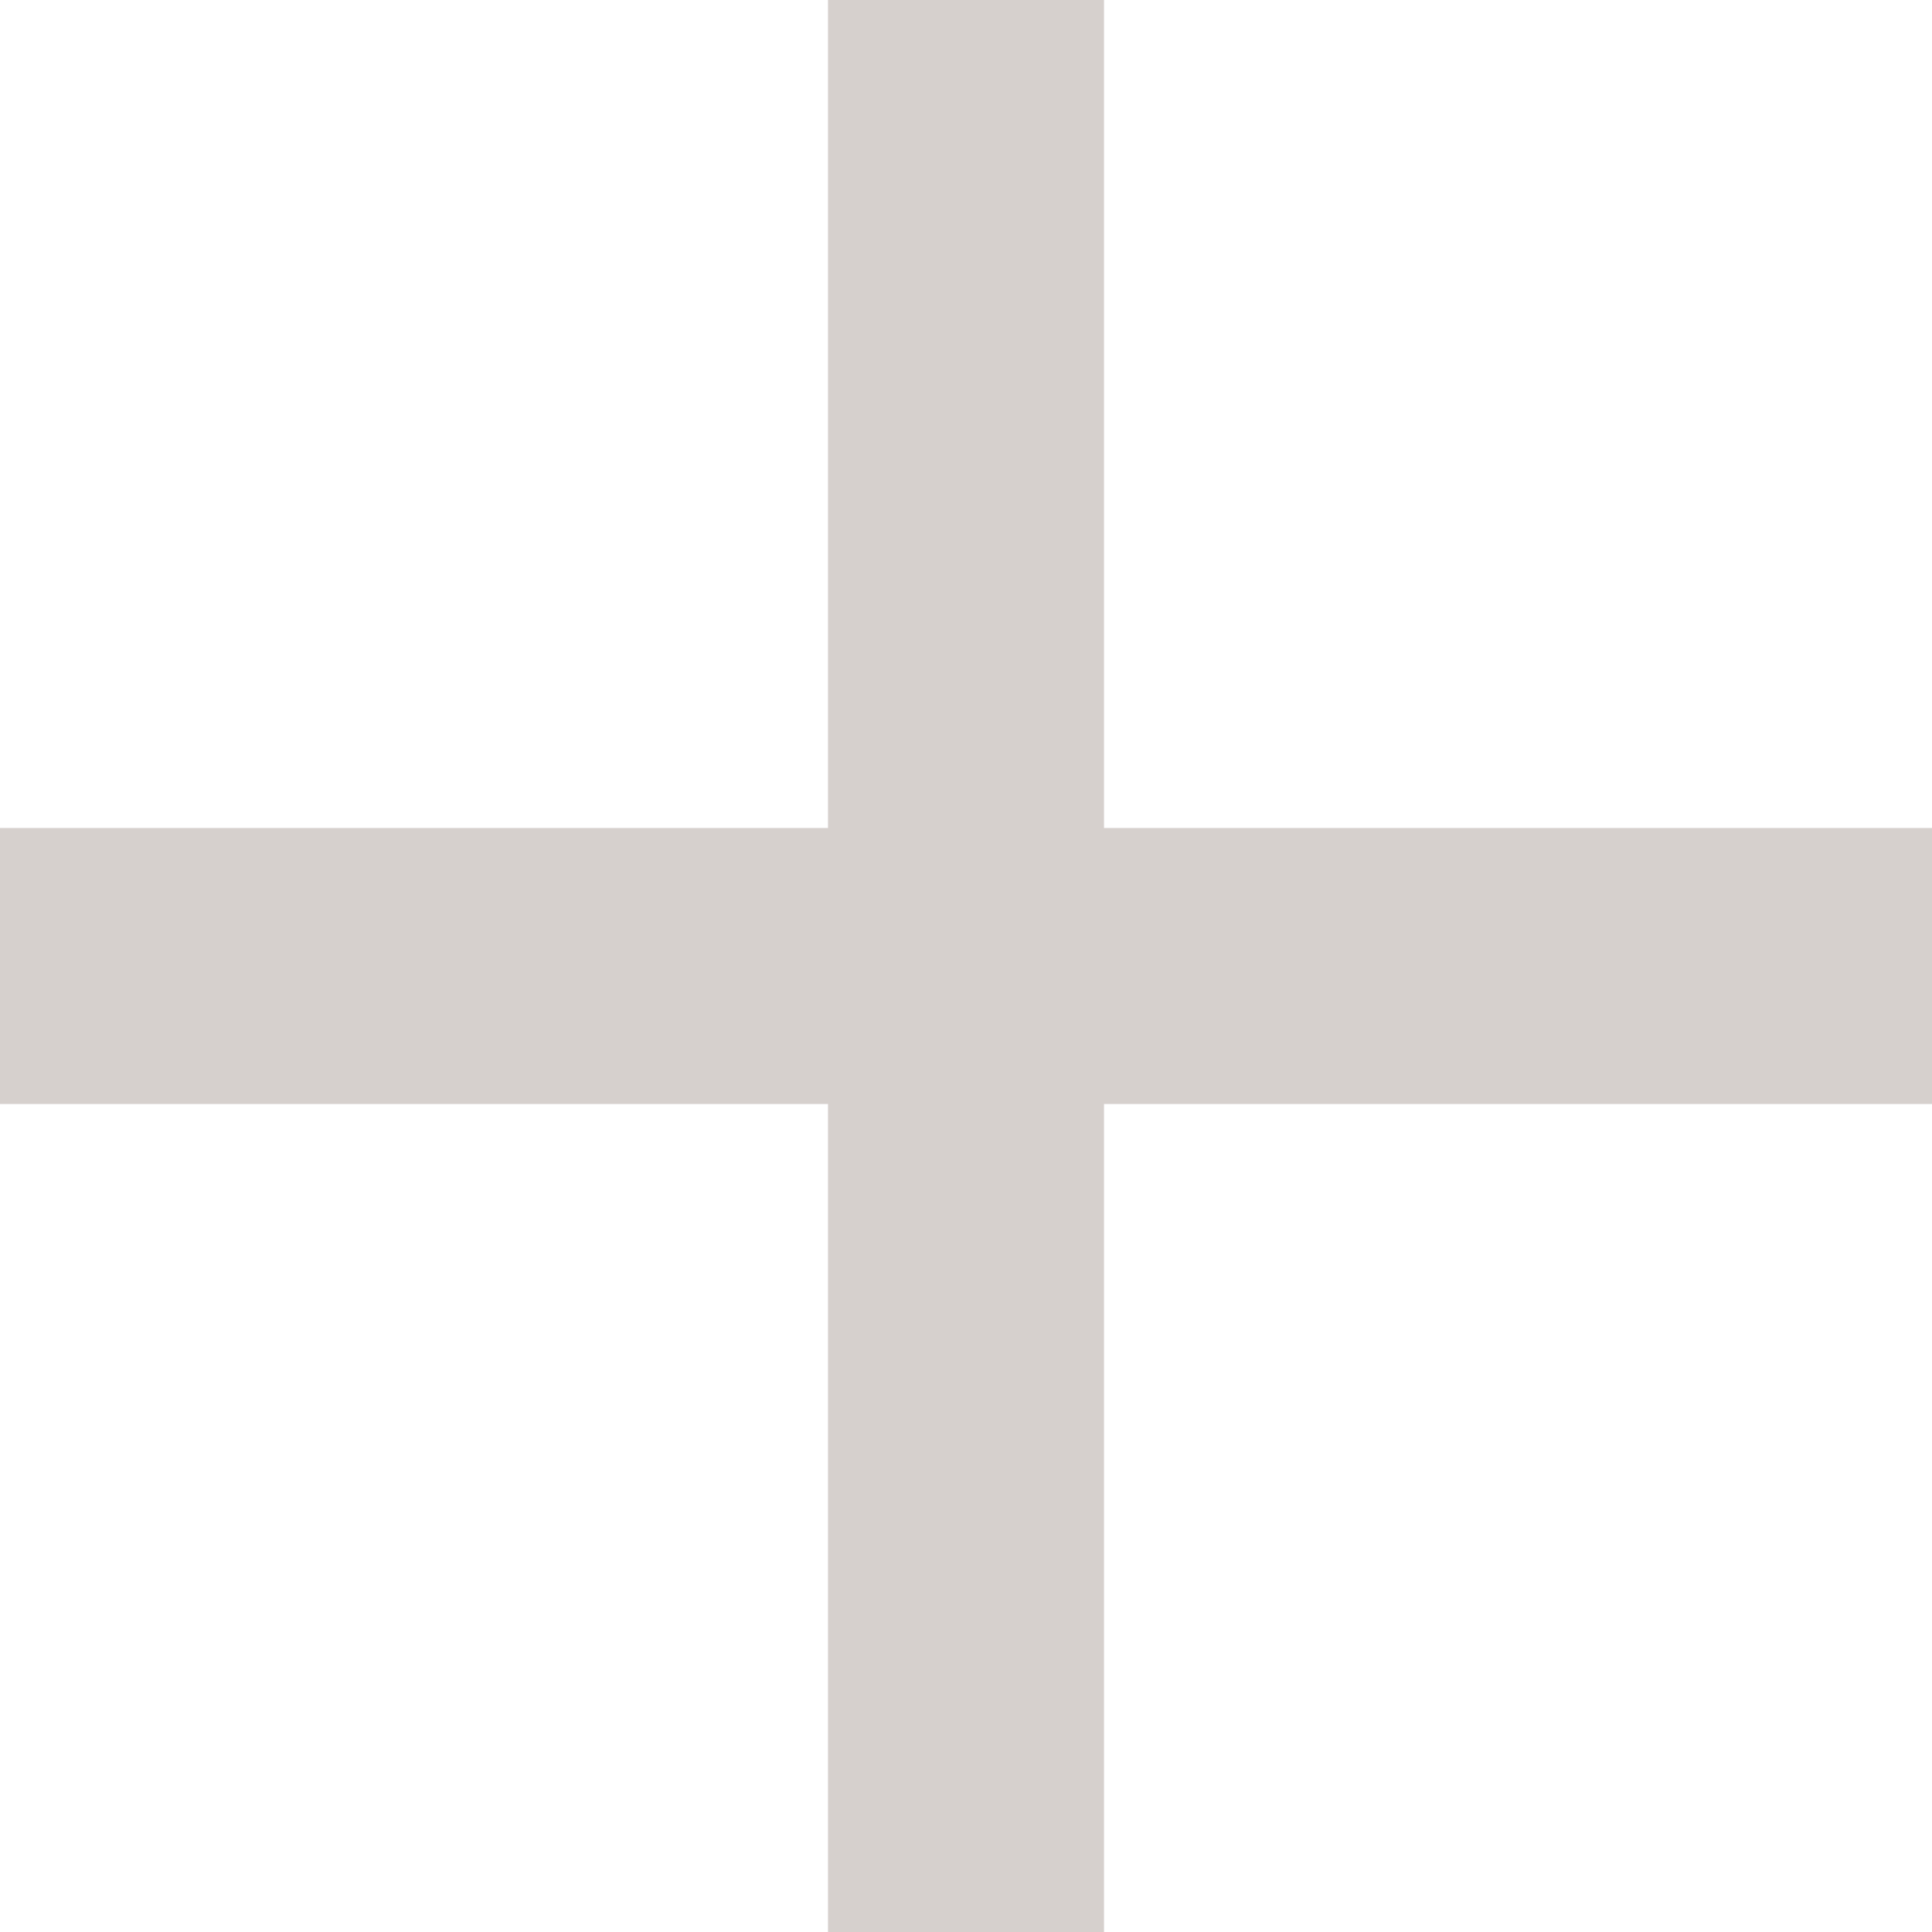
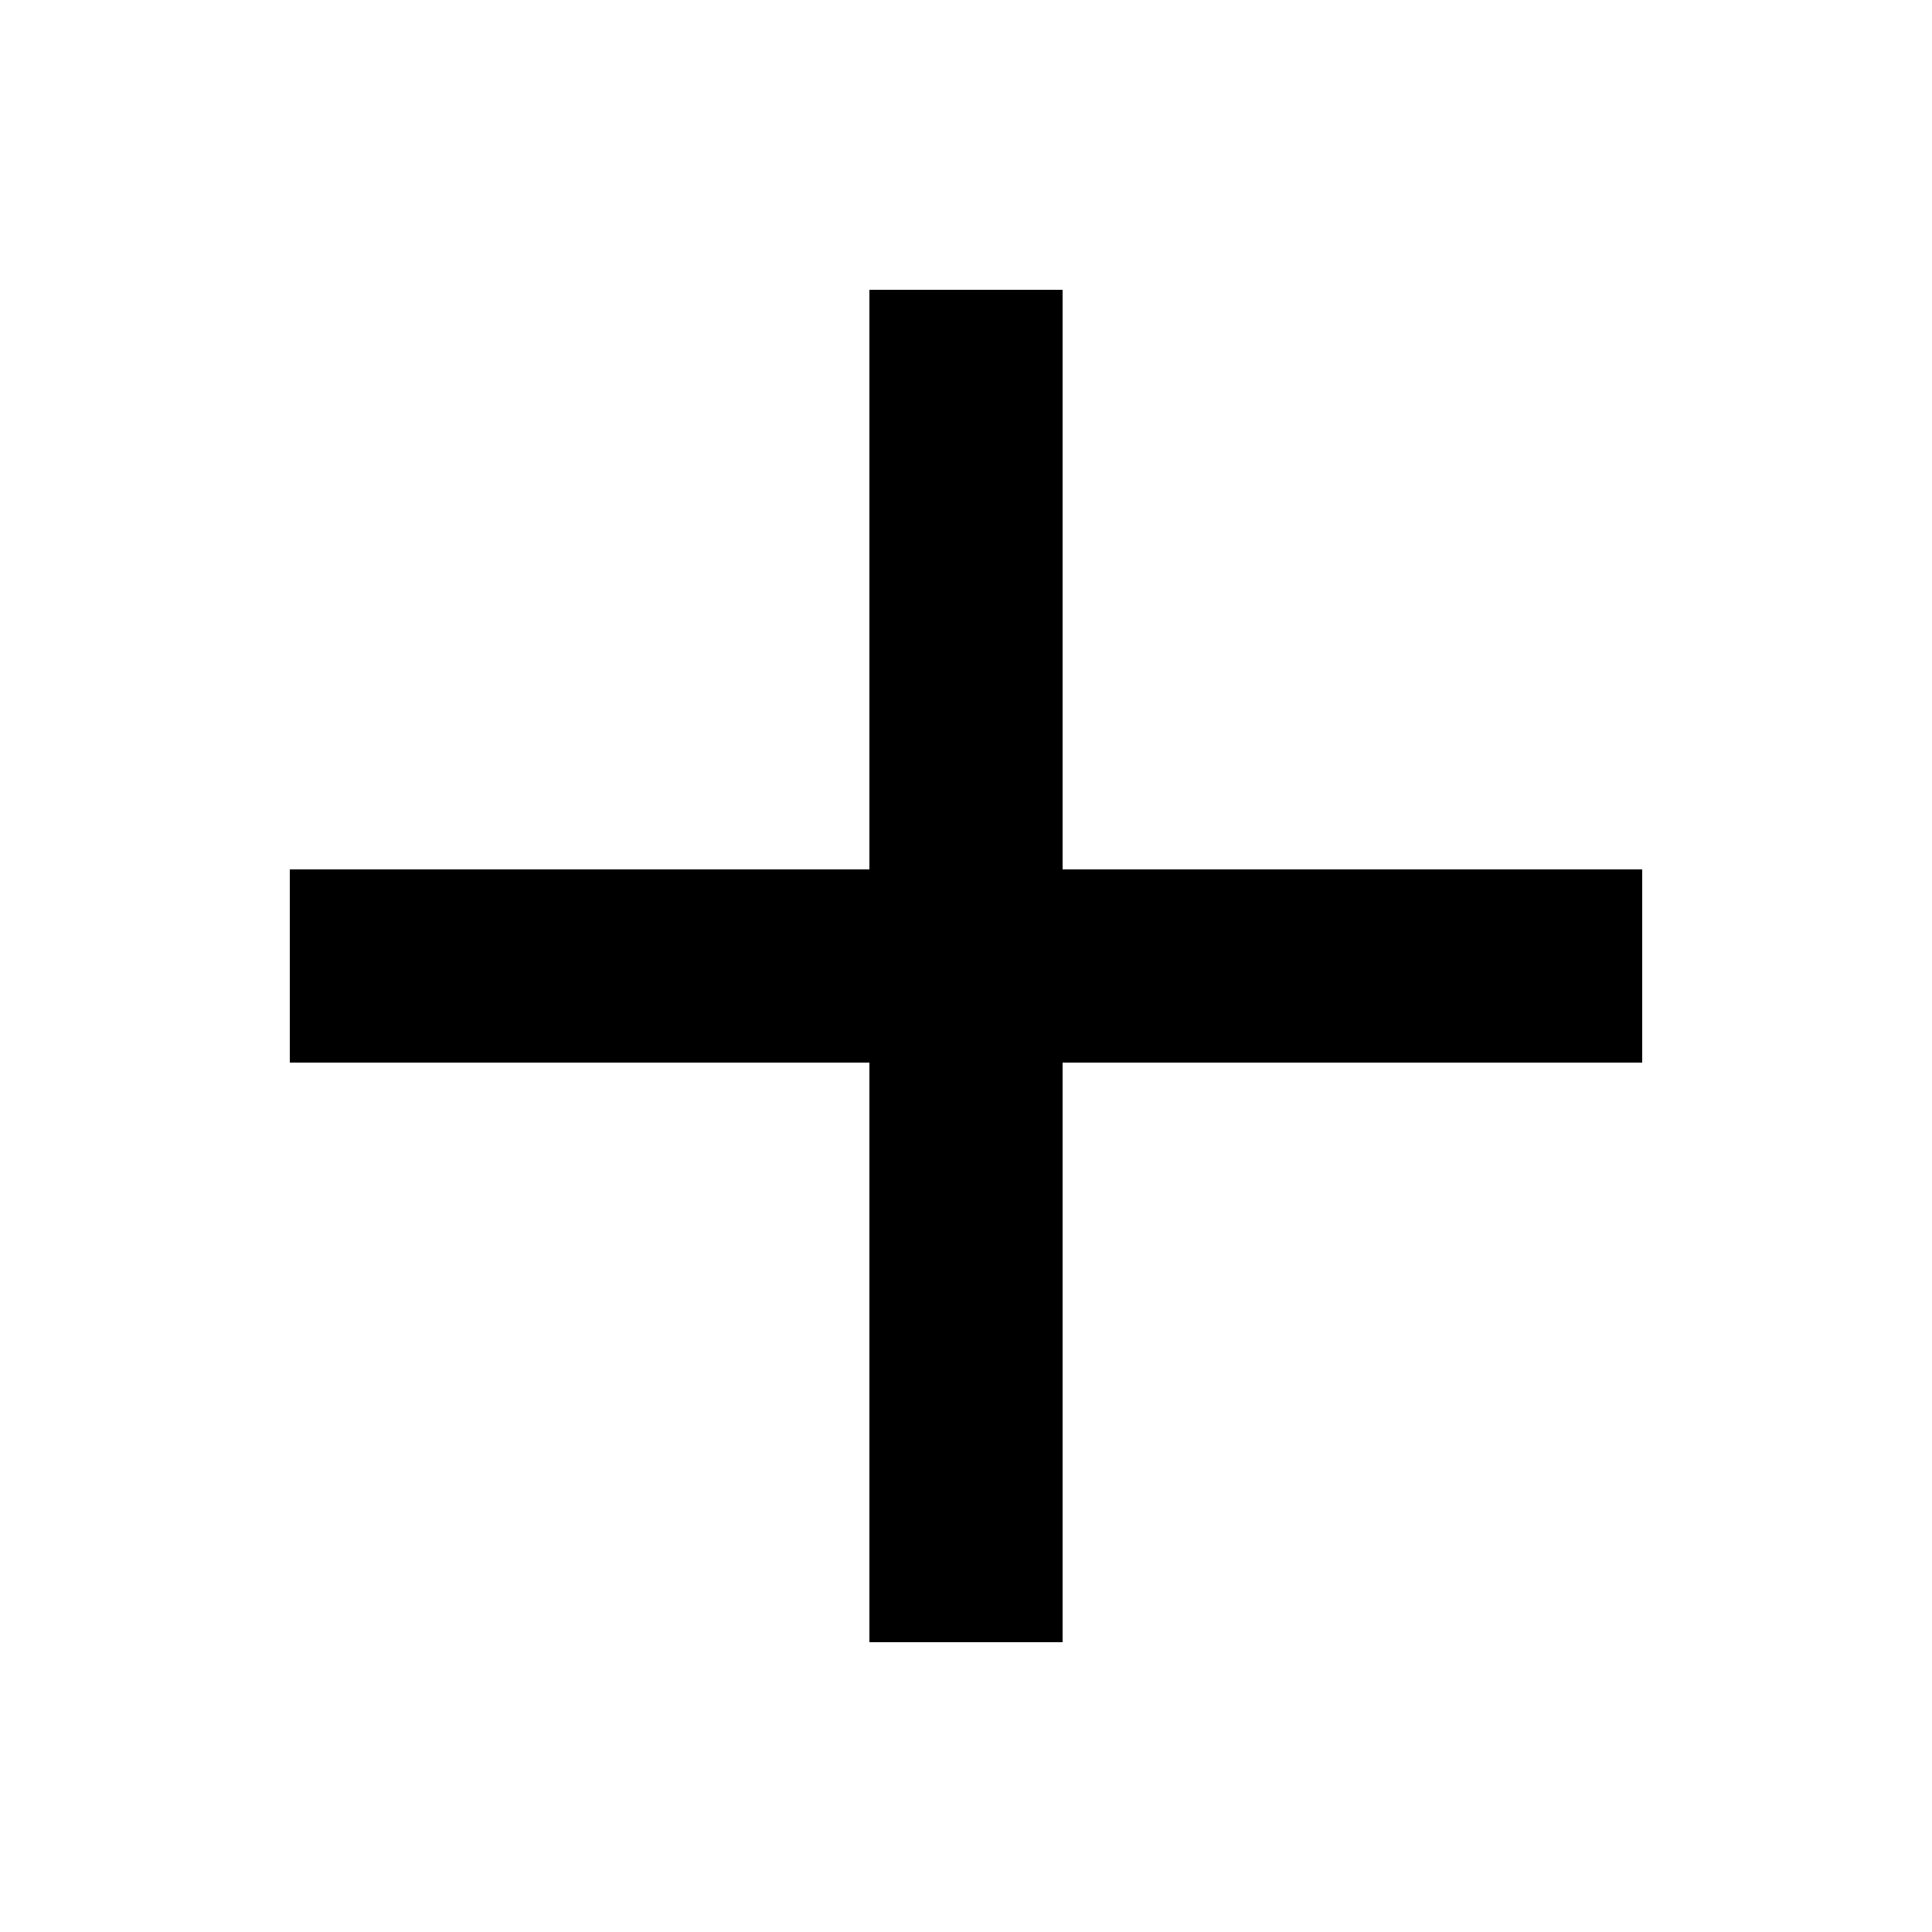
- <svg xmlns="http://www.w3.org/2000/svg" width="14" height="14" viewBox="0 0 14 14" fill="none">
+ <svg xmlns="http://www.w3.org/2000/svg" width="20" height="20" viewBox="-3 -3 20 20" fill="currentColor" fill-opacity="1">
  <defs />
-   <path d="M14 6L8 6L8 0L6 0L6 6L0 6L0 8L6 8L6 14L8 14L8 8L14 8L14 6Z" fill="#756157" fill-opacity="0.3" fill-rule="nonzero" />
+   <path d="M14 6L8 6L8 0L6 0L6 6L0 6L0 8L6 8L6 14L8 14L8 8L14 8L14 6Z" fill-rule="nonzero" />
</svg>
